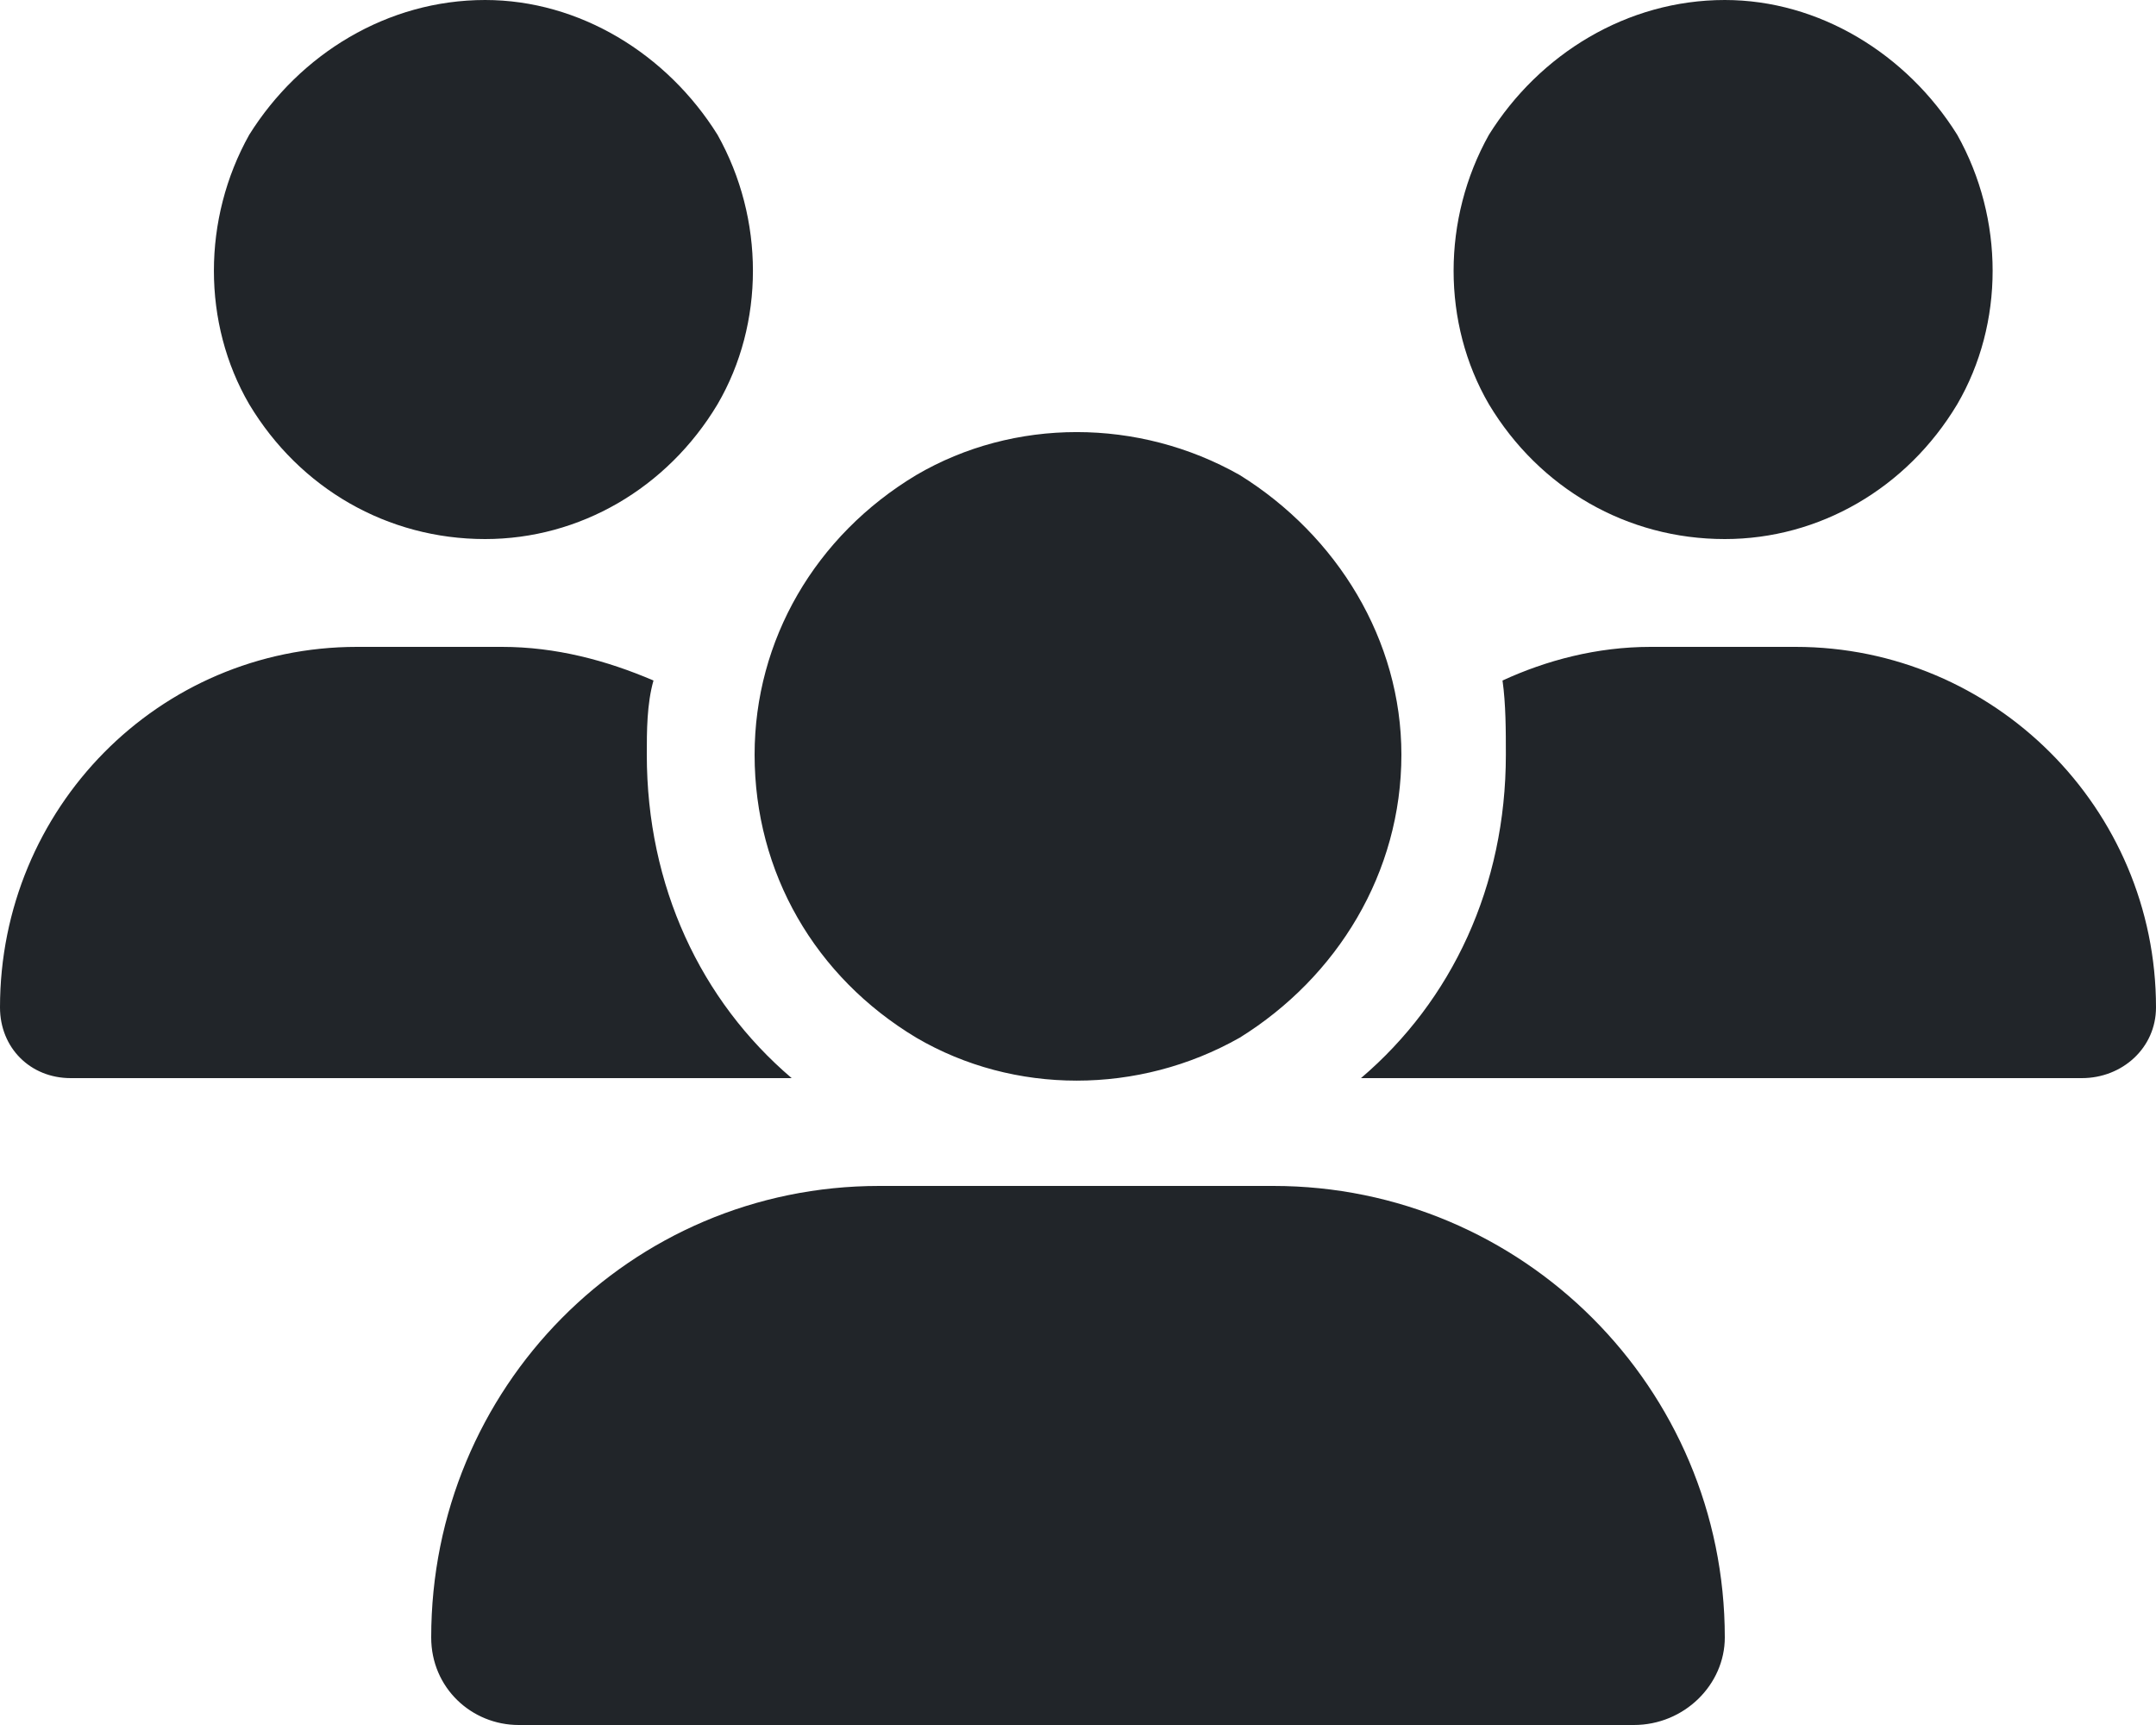
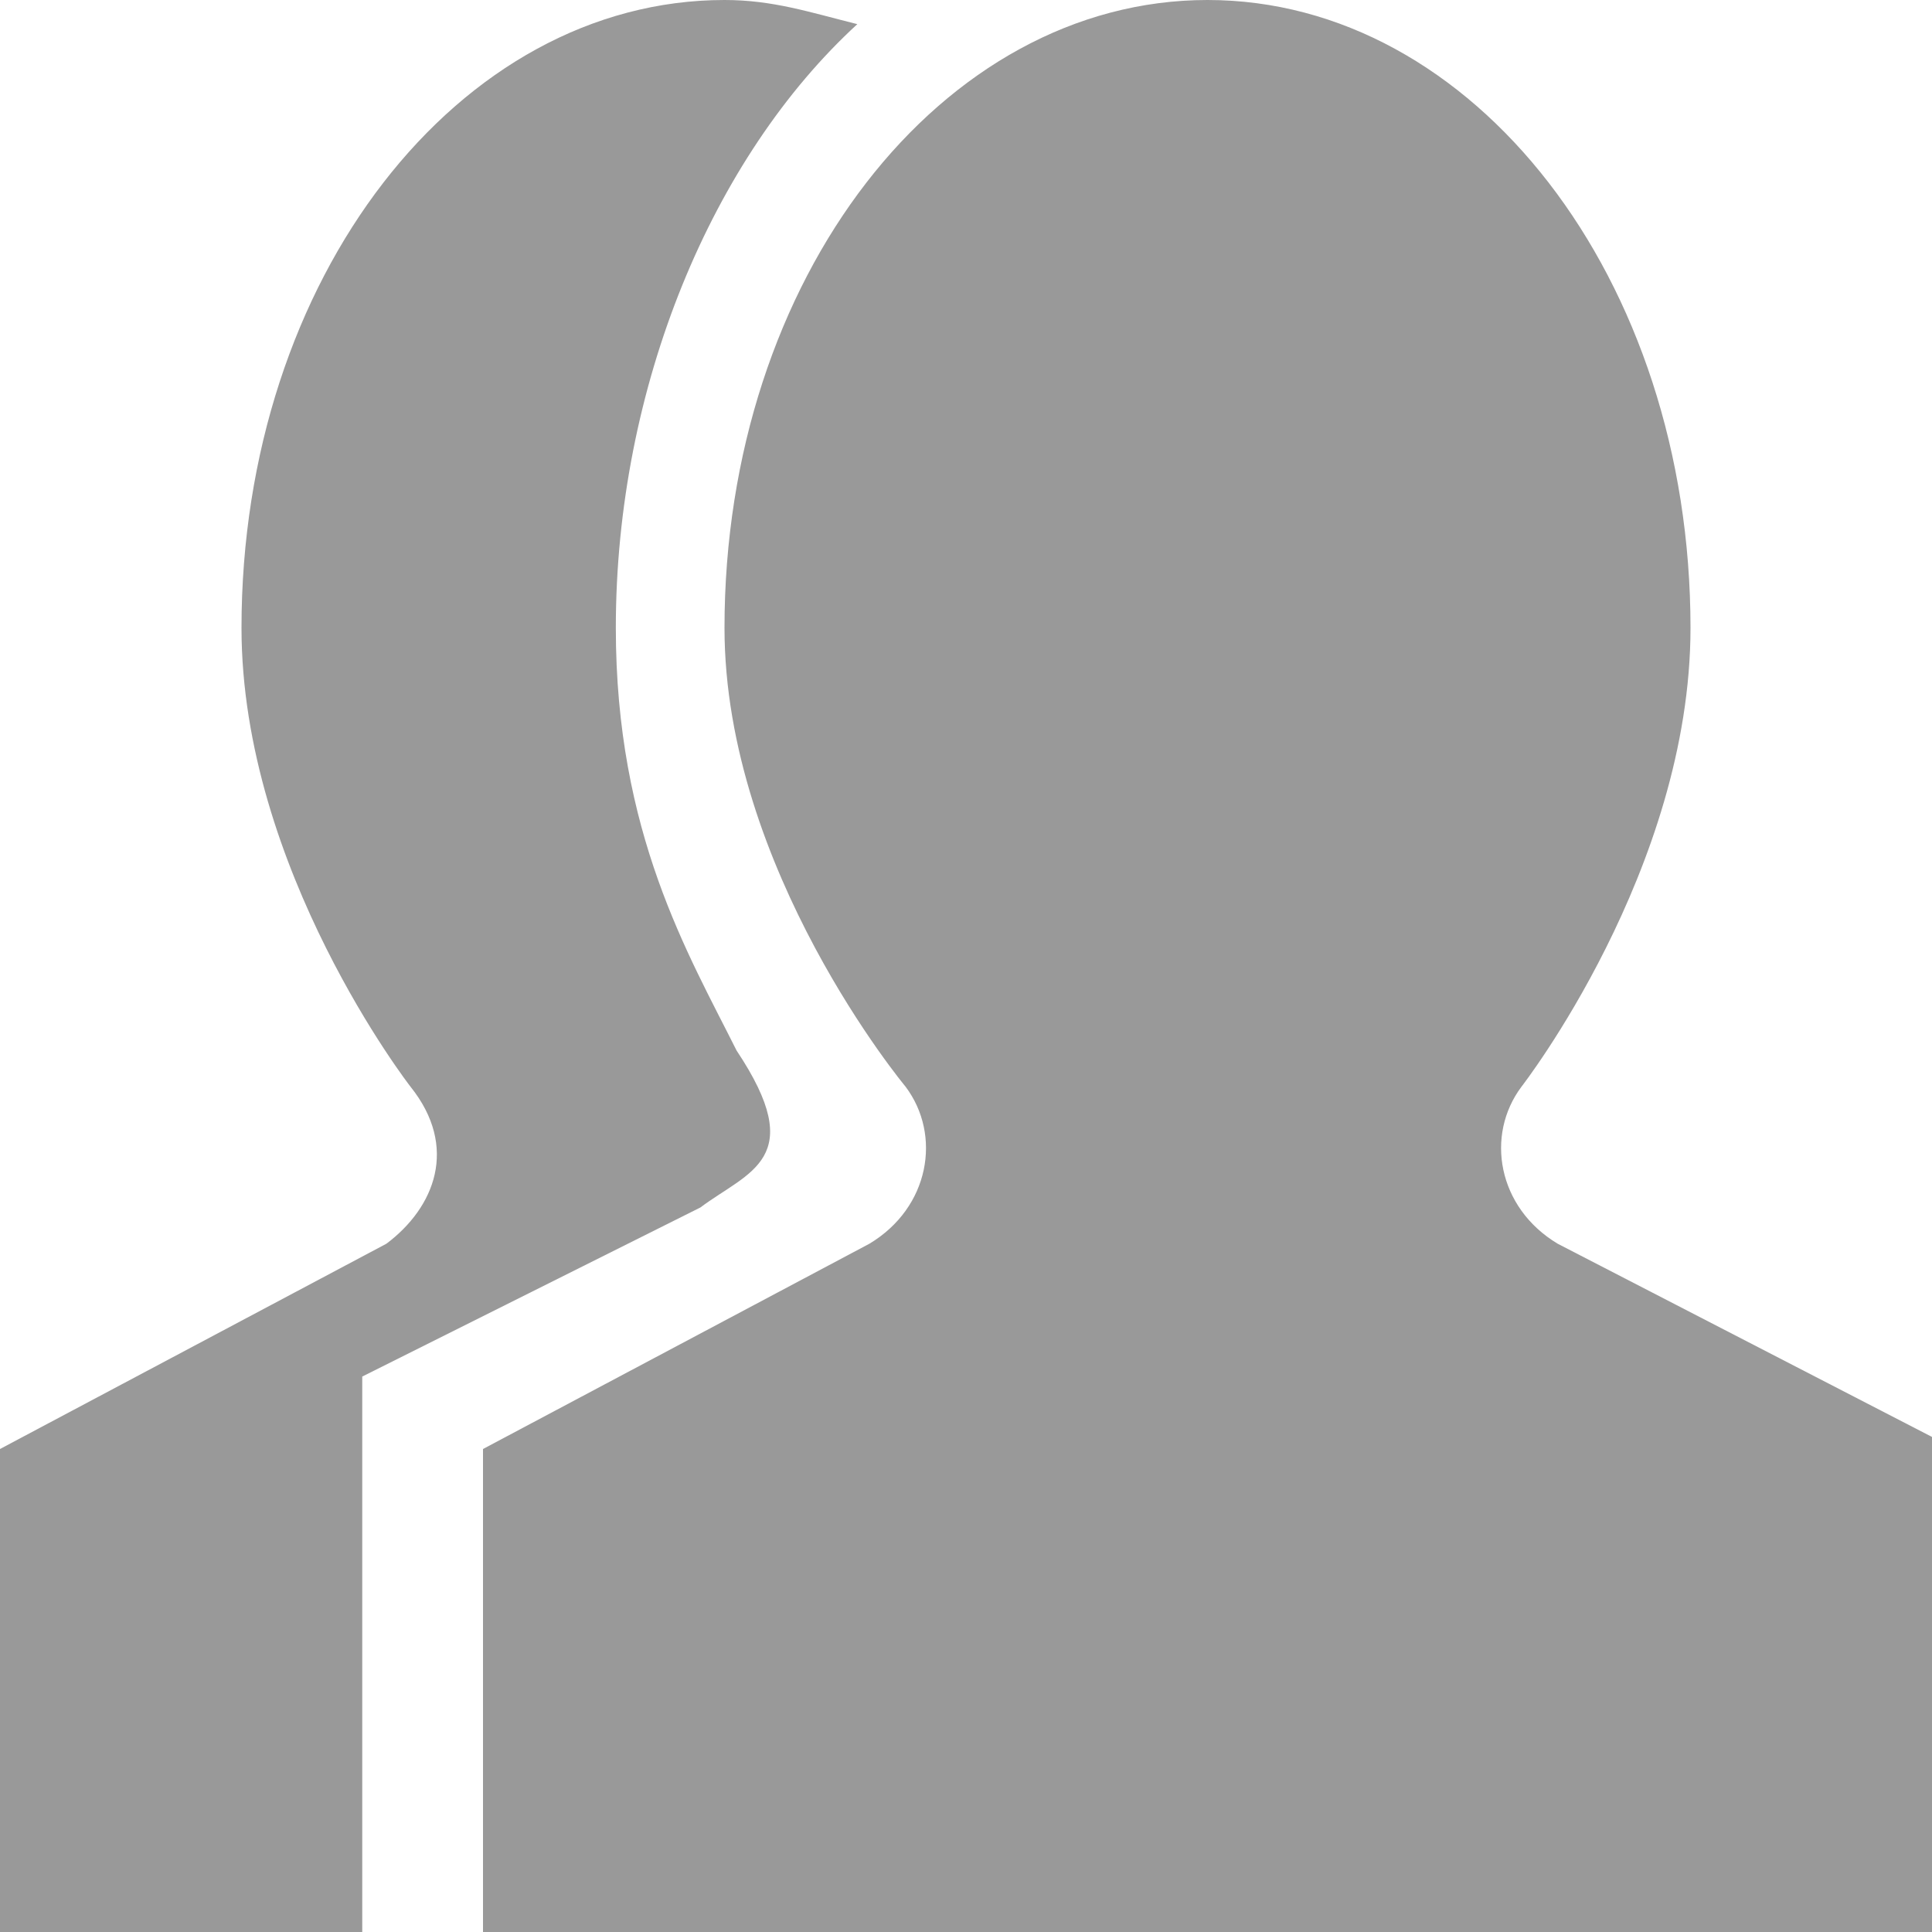
- <svg xmlns="http://www.w3.org/2000/svg" width="20" height="16" viewBox="0 0 20 16" fill="none" preserveAspectRatio="xMinYMid meet">
-   <path d="M4.5 0C5.375 0 6.188 0.5 6.656 1.25C7.094 2.031 7.094 3 6.656 3.75C6.188 4.531 5.375 5 4.5 5C3.594 5 2.781 4.531 2.312 3.75C1.875 3 1.875 2.031 2.312 1.25C2.781 0.5 3.594 0 4.5 0ZM16 0C16.875 0 17.688 0.5 18.156 1.25C18.594 2.031 18.594 3 18.156 3.75C17.688 4.531 16.875 5 16 5C15.094 5 14.281 4.531 13.812 3.75C13.375 3 13.375 2.031 13.812 1.25C14.281 0.5 15.094 0 16 0ZM0 9.344C0 7.5 1.469 6 3.312 6H4.656C5.156 6 5.625 6.125 6.062 6.312C6 6.531 6 6.781 6 7C6 8.219 6.5 9.281 7.344 10C7.344 10 7.344 10 7.312 10H0.656C0.281 10 0 9.719 0 9.344ZM12.656 10H12.625C13.469 9.281 13.969 8.219 13.969 7C13.969 6.781 13.969 6.531 13.938 6.312C14.344 6.125 14.812 6 15.312 6H16.656C18.5 6 20 7.5 20 9.344C20 9.719 19.688 10 19.312 10H12.656ZM7 7C7 5.938 7.562 4.969 8.5 4.406C9.406 3.875 10.562 3.875 11.5 4.406C12.406 4.969 13 5.938 13 7C13 8.094 12.406 9.062 11.5 9.625C10.562 10.156 9.406 10.156 8.5 9.625C7.562 9.062 7 8.094 7 7ZM4 15.188C4 12.875 5.844 11 8.156 11H11.812C14.125 11 16 12.875 16 15.188C16 15.625 15.625 16 15.156 16H4.812C4.375 16 4 15.656 4 15.188Z" fill="#212529" />
+ <svg xmlns="http://www.w3.org/2000/svg" width="16" height="16" viewBox="0 0 16 16" preserveAspectRatio="xMinYMid meet" overflow="visible">
+   <path d="M3 16H0v-4l3.2-1.7c.4-.3.6-.8.2-1.3C3.4 9 2 7.2 2 5.2 2 2.3 3.8 0 6 0c.4 0 .7.1 1.1.2-1.2 1.1-2 3-2 5 0 1.7.6 2.7 1 3.5.6.9.1 1-.3 1.3L3 11.4V16zm13-4.1l-3.1-1.6c-.5-.3-.6-.9-.3-1.3 0 0 1.4-1.8 1.4-3.8C14 2.3 12.2 0 10 0S6 2.3 6 5.2C6 7.2 7.5 9 7.5 9c.3.4.2 1-.3 1.3L4 12v4h12v-4.1z" fill="#999" />
</svg>
